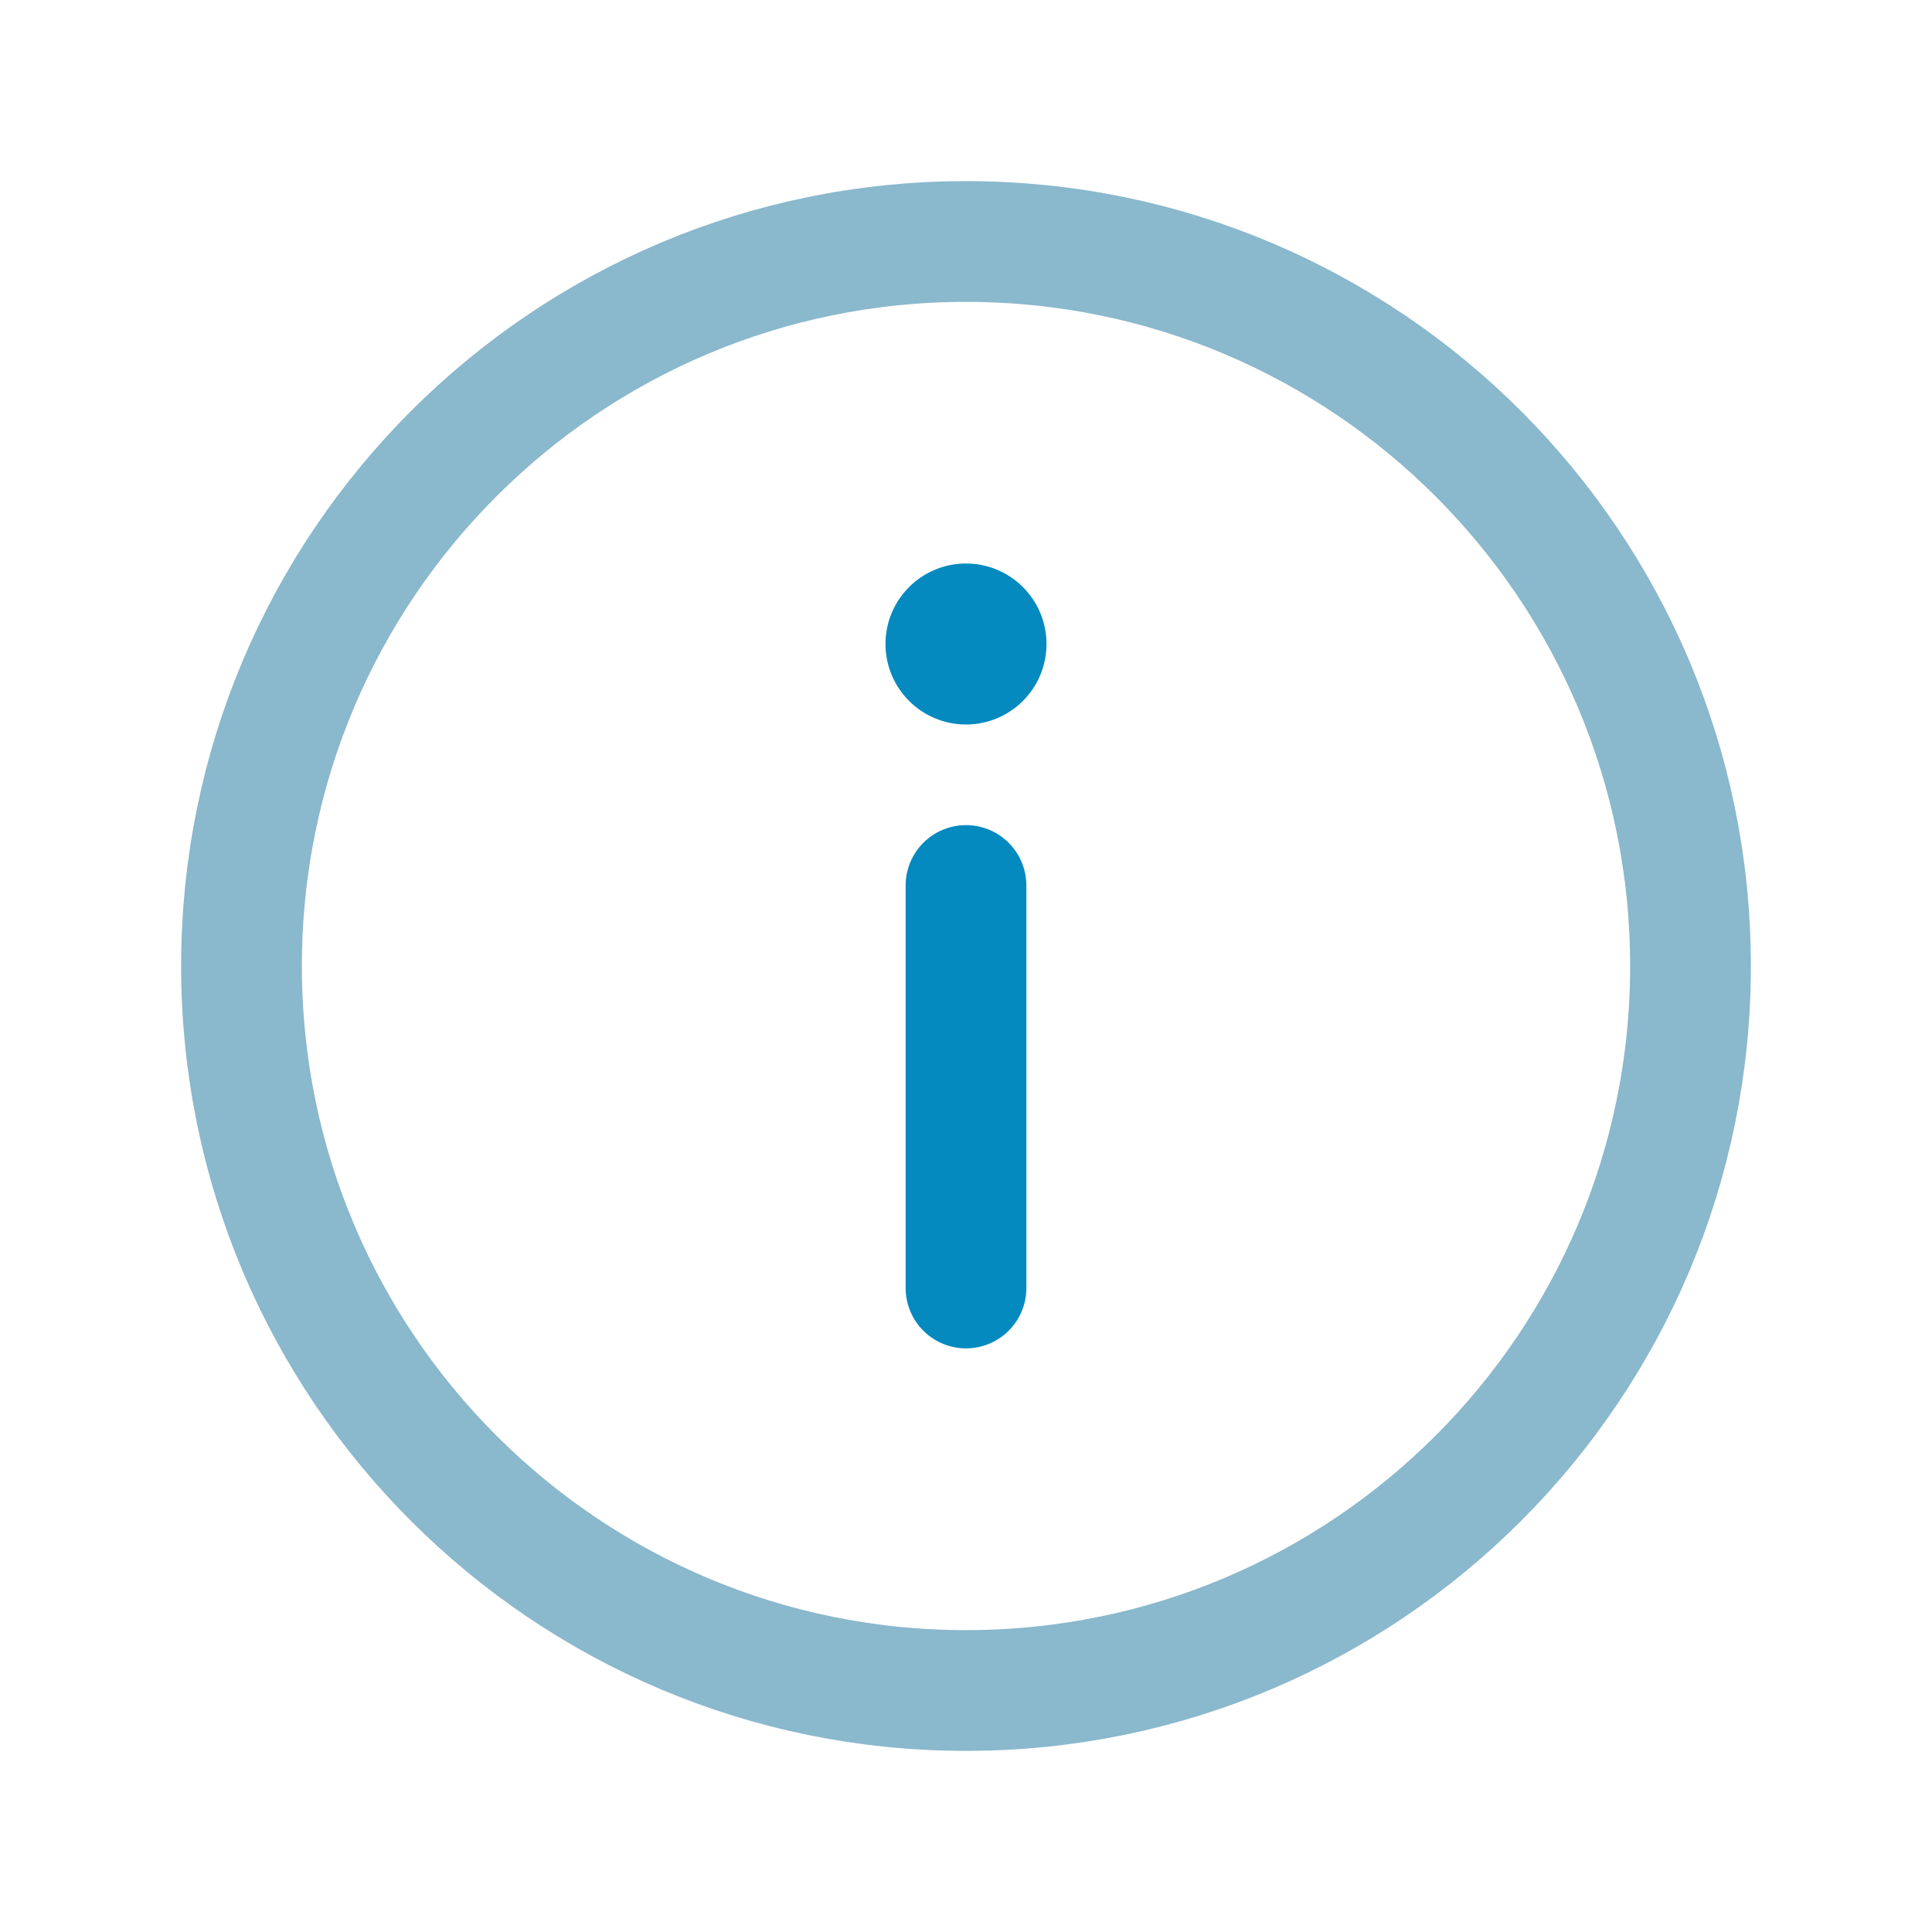
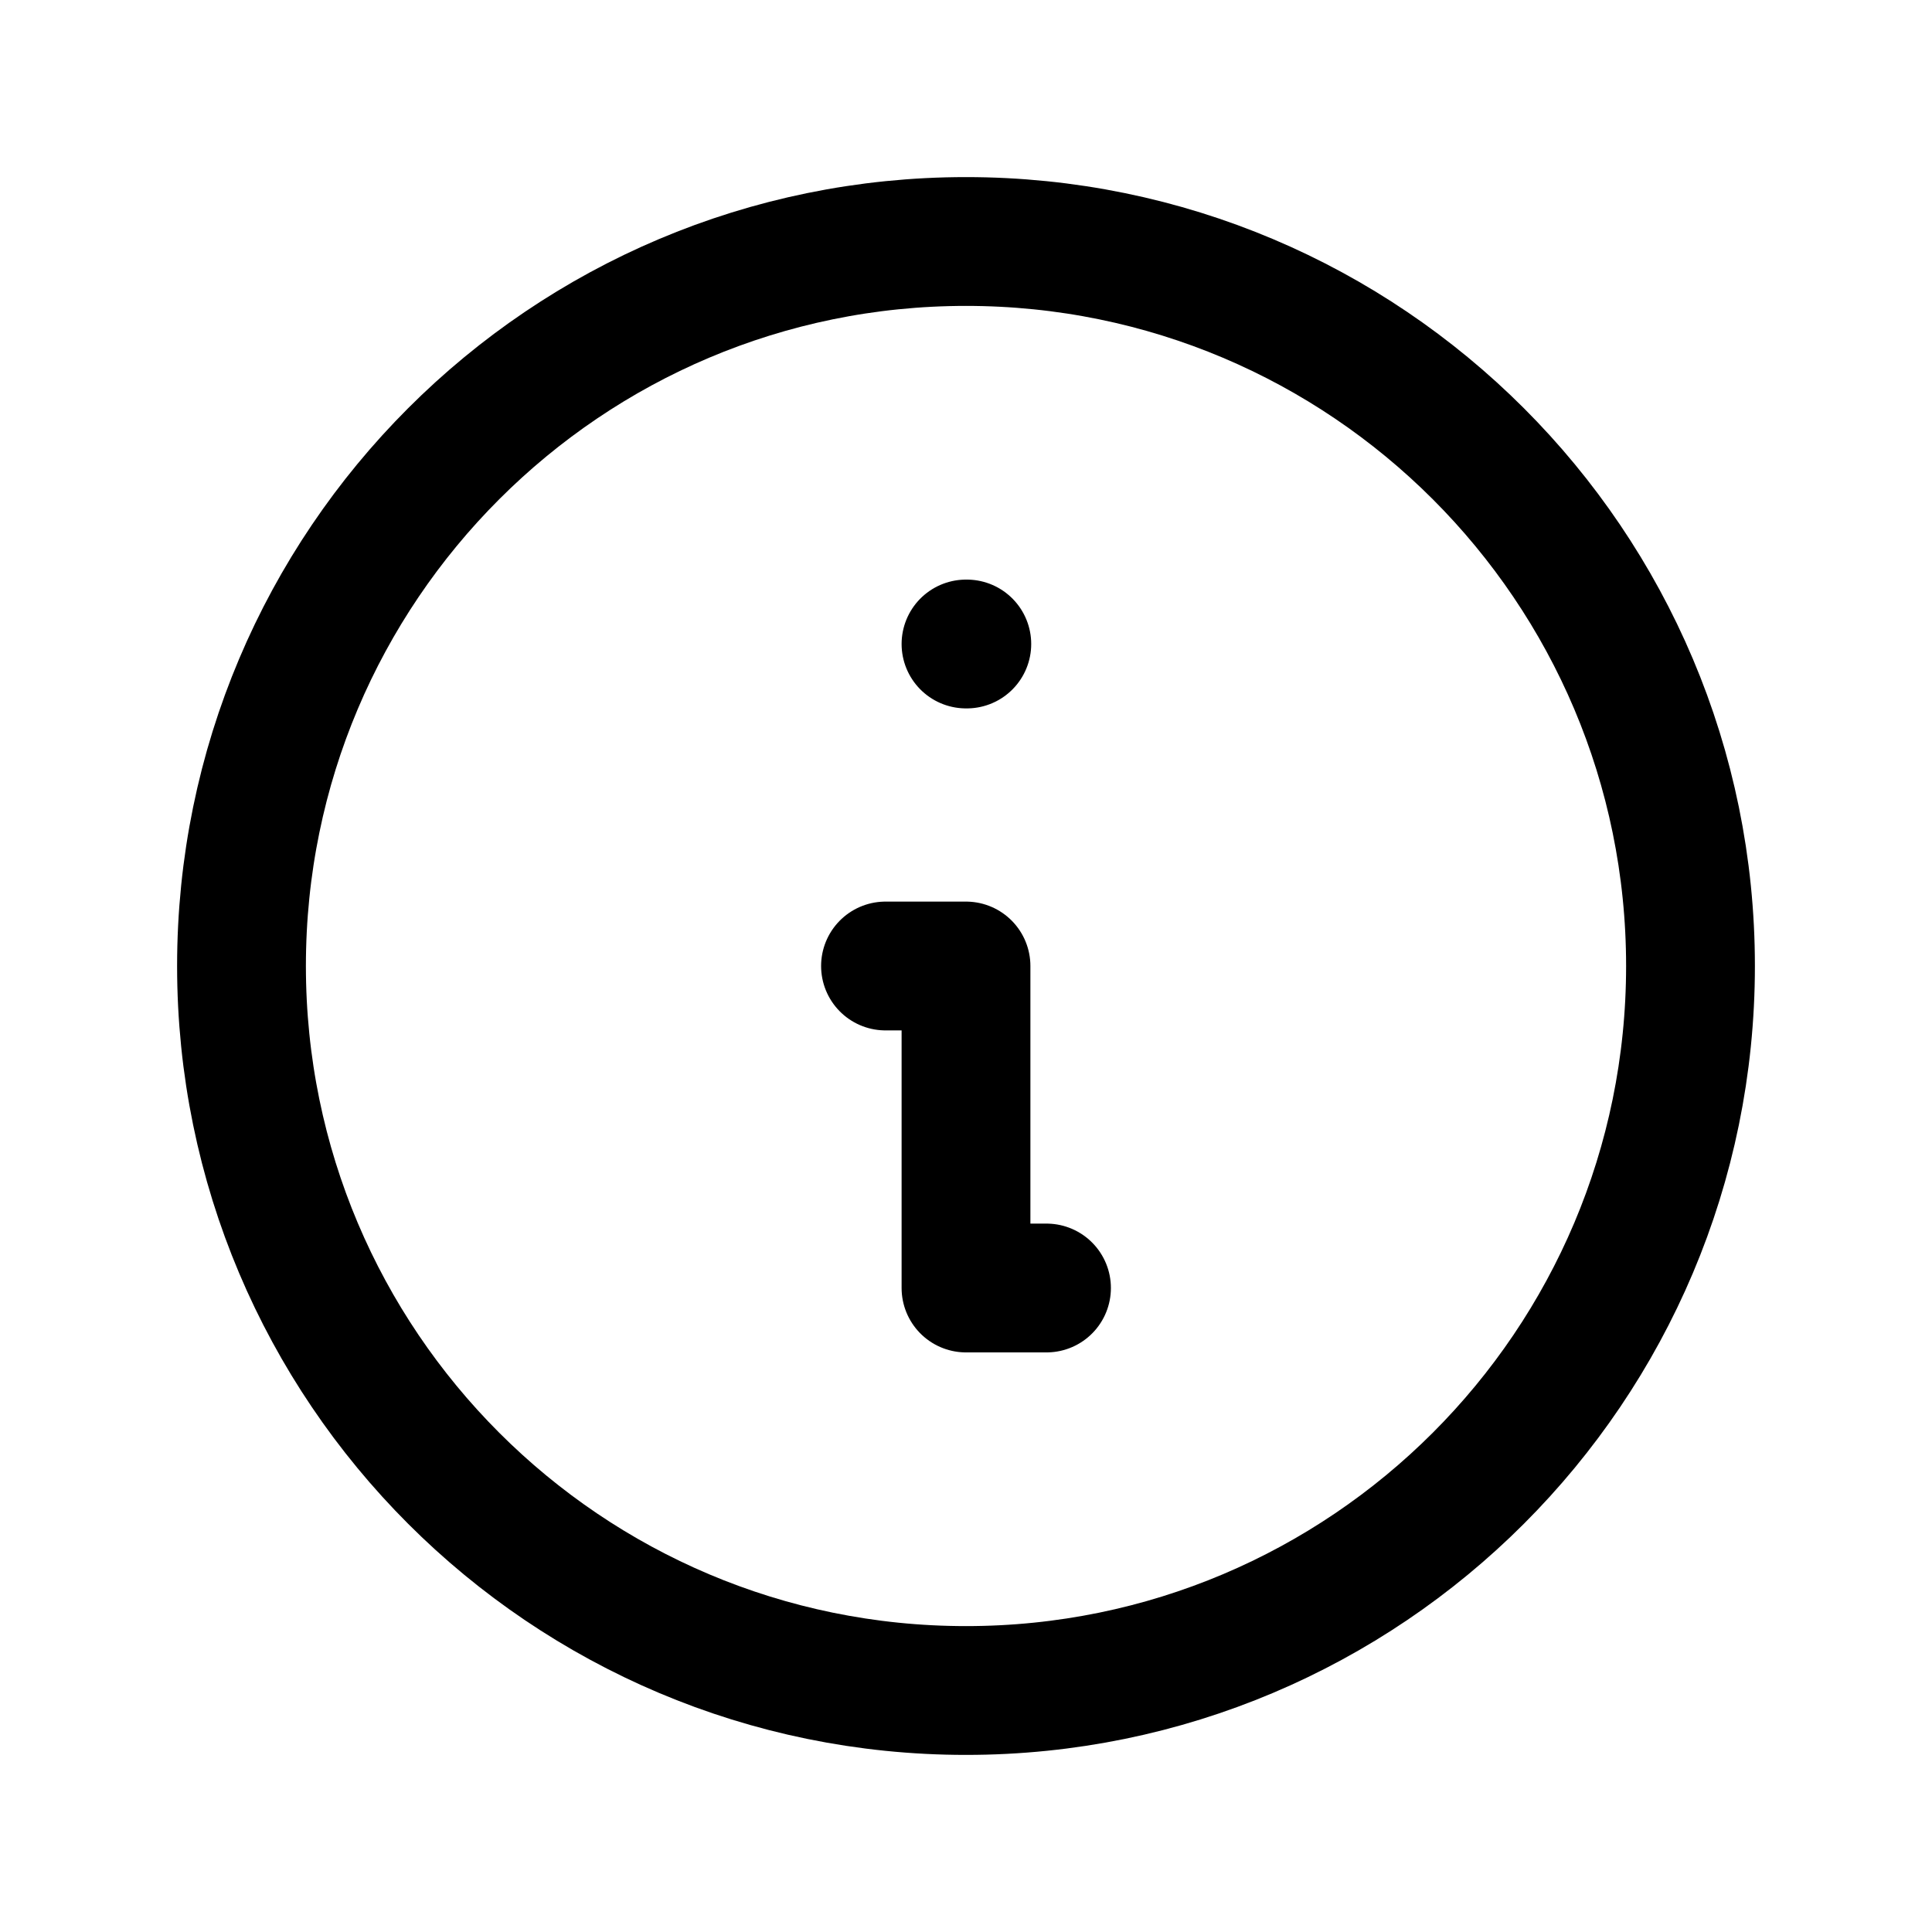
- <svg xmlns="http://www.w3.org/2000/svg" viewBox="0 0 24 24" fill="none">
-   <circle cx="12" cy="12" r="9" stroke="#8AB8CC" stroke-width="1.5" />
-   <circle cx="12" cy="8" r="1" fill="#048ABF" />
-   <line x1="12" y1="11" x2="12" y2="16" stroke="#048ABF" stroke-width="1.5" stroke-linecap="round" />
+ <svg xmlns="http://www.w3.org/2000/svg" viewBox="0 0 24 24" fill="none" stroke="currentColor" stroke-width="1.6" stroke-linecap="round" stroke-linejoin="round">
+   <circle cx="12" cy="12" r="9" />
+   <path d="M12 8h.01" />
+   <path d="M11 12h1v4h1" />
</svg>
